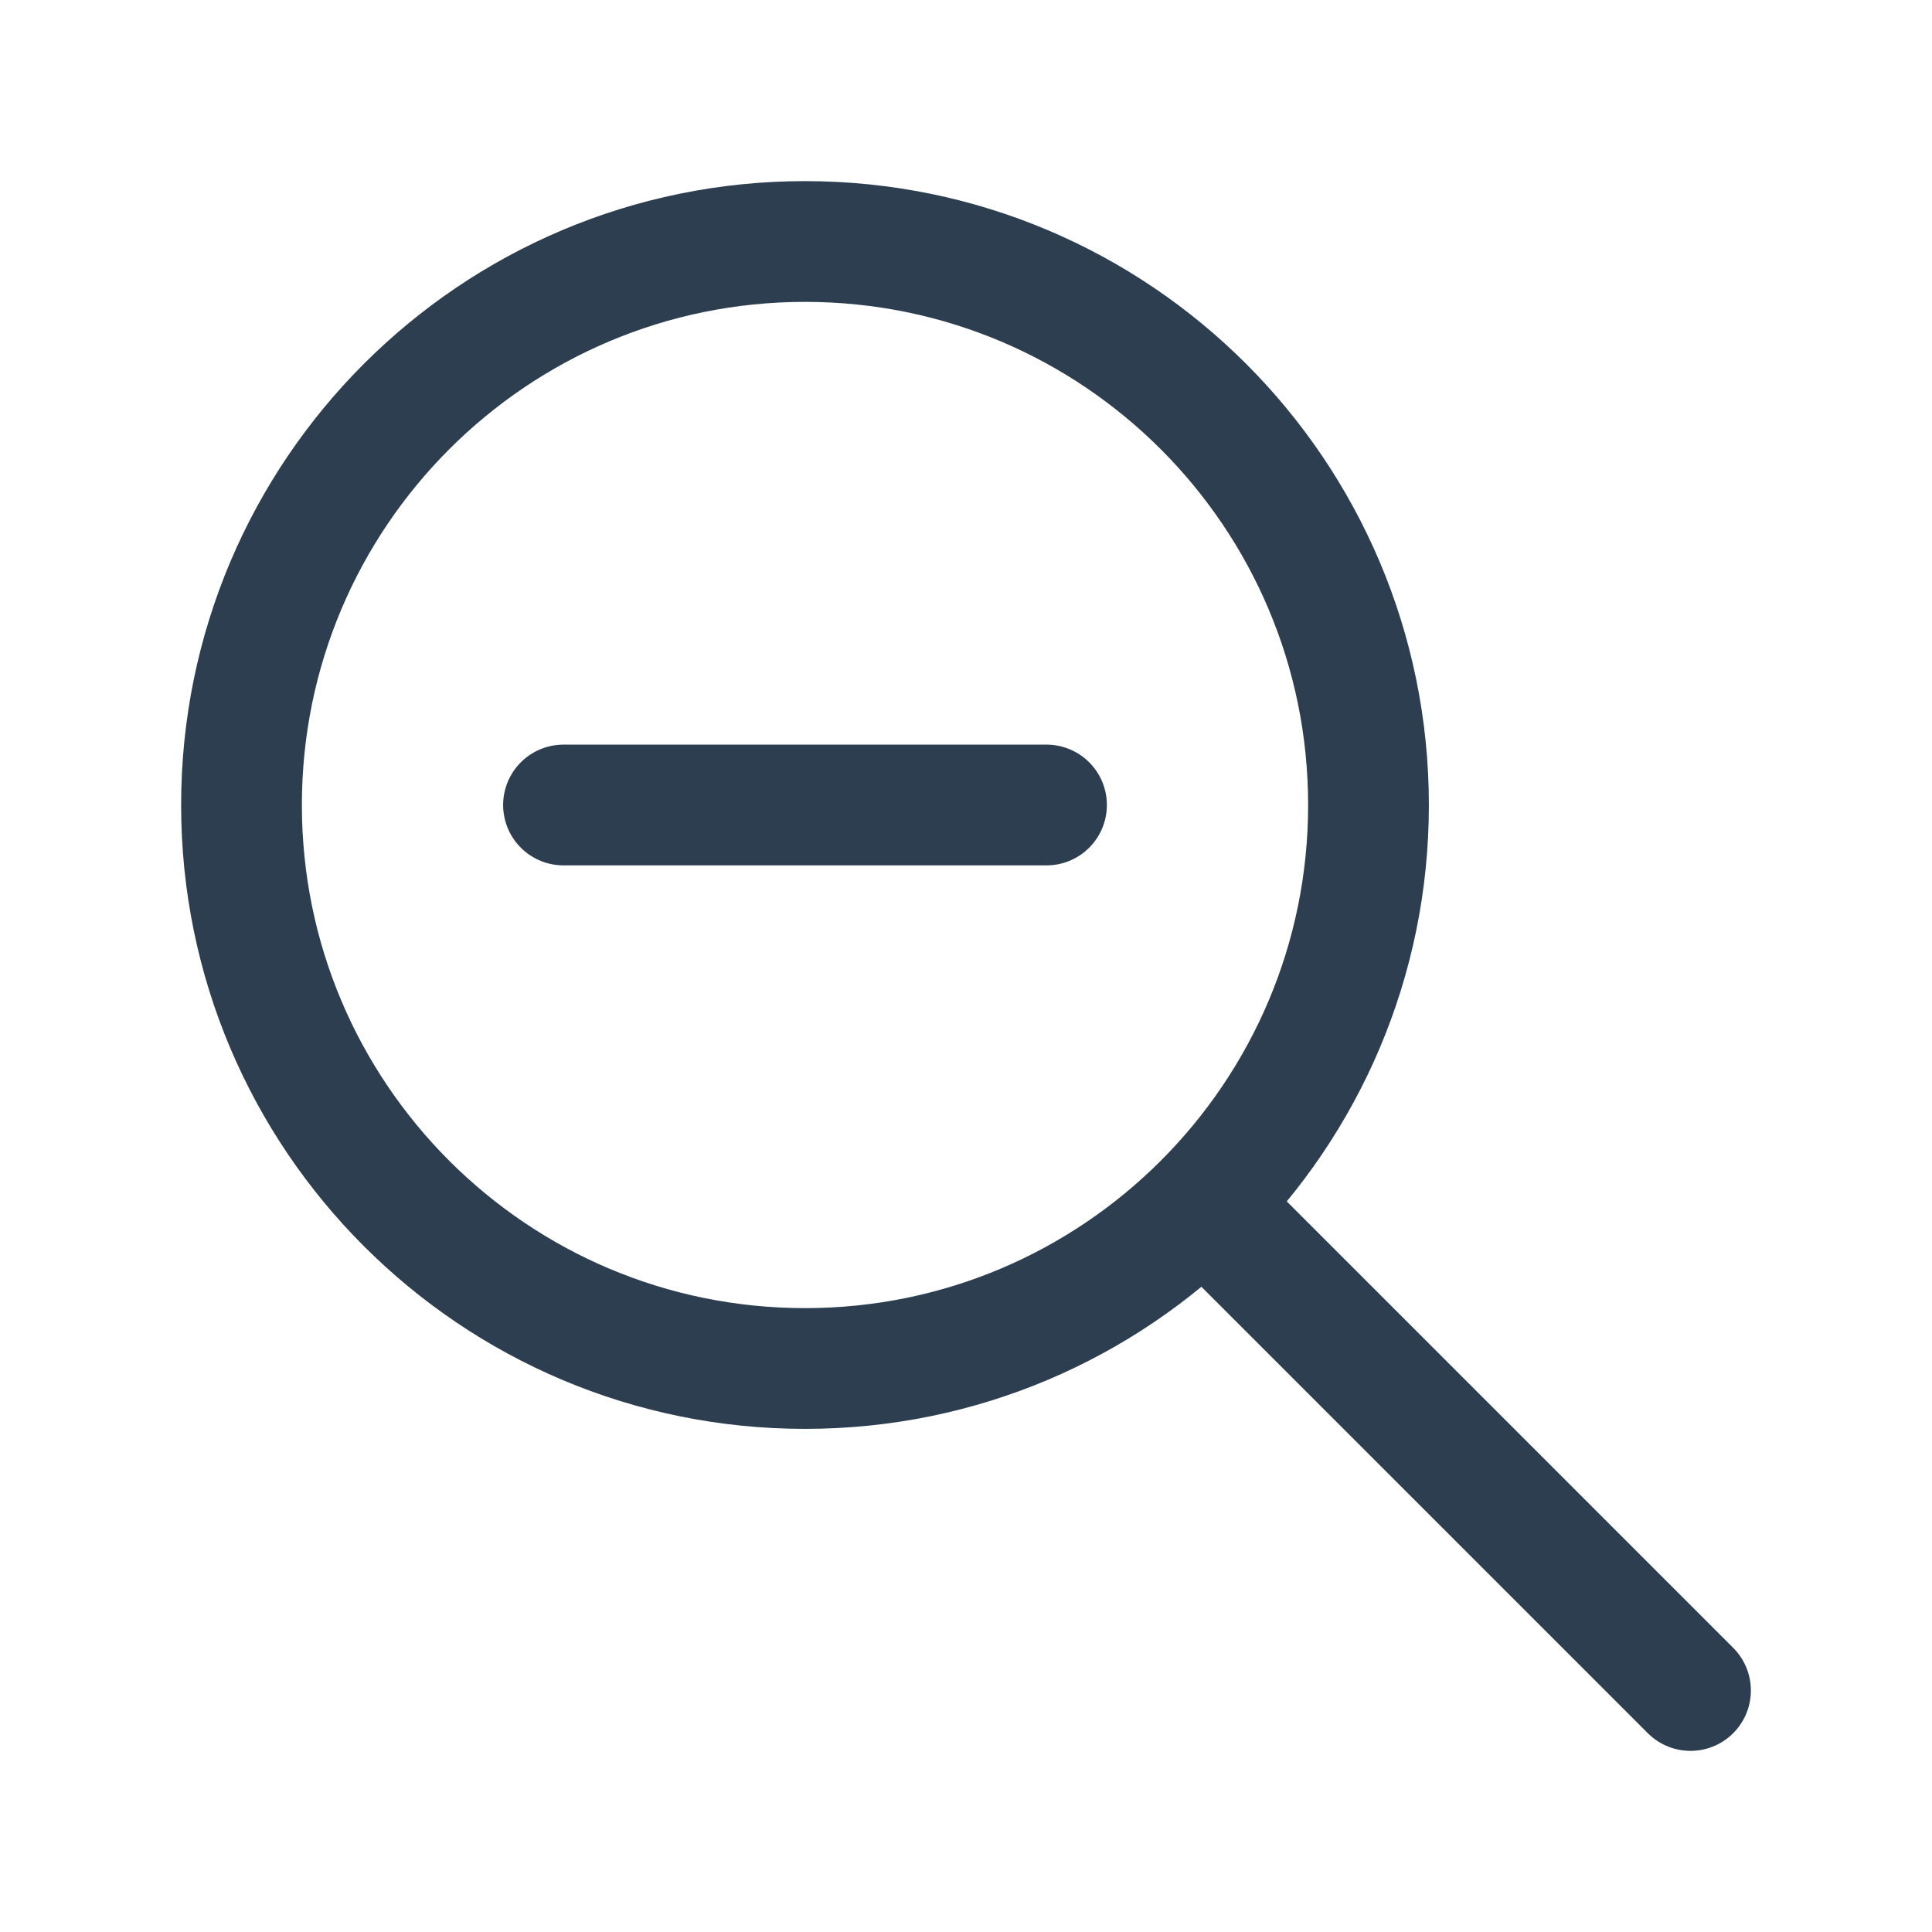
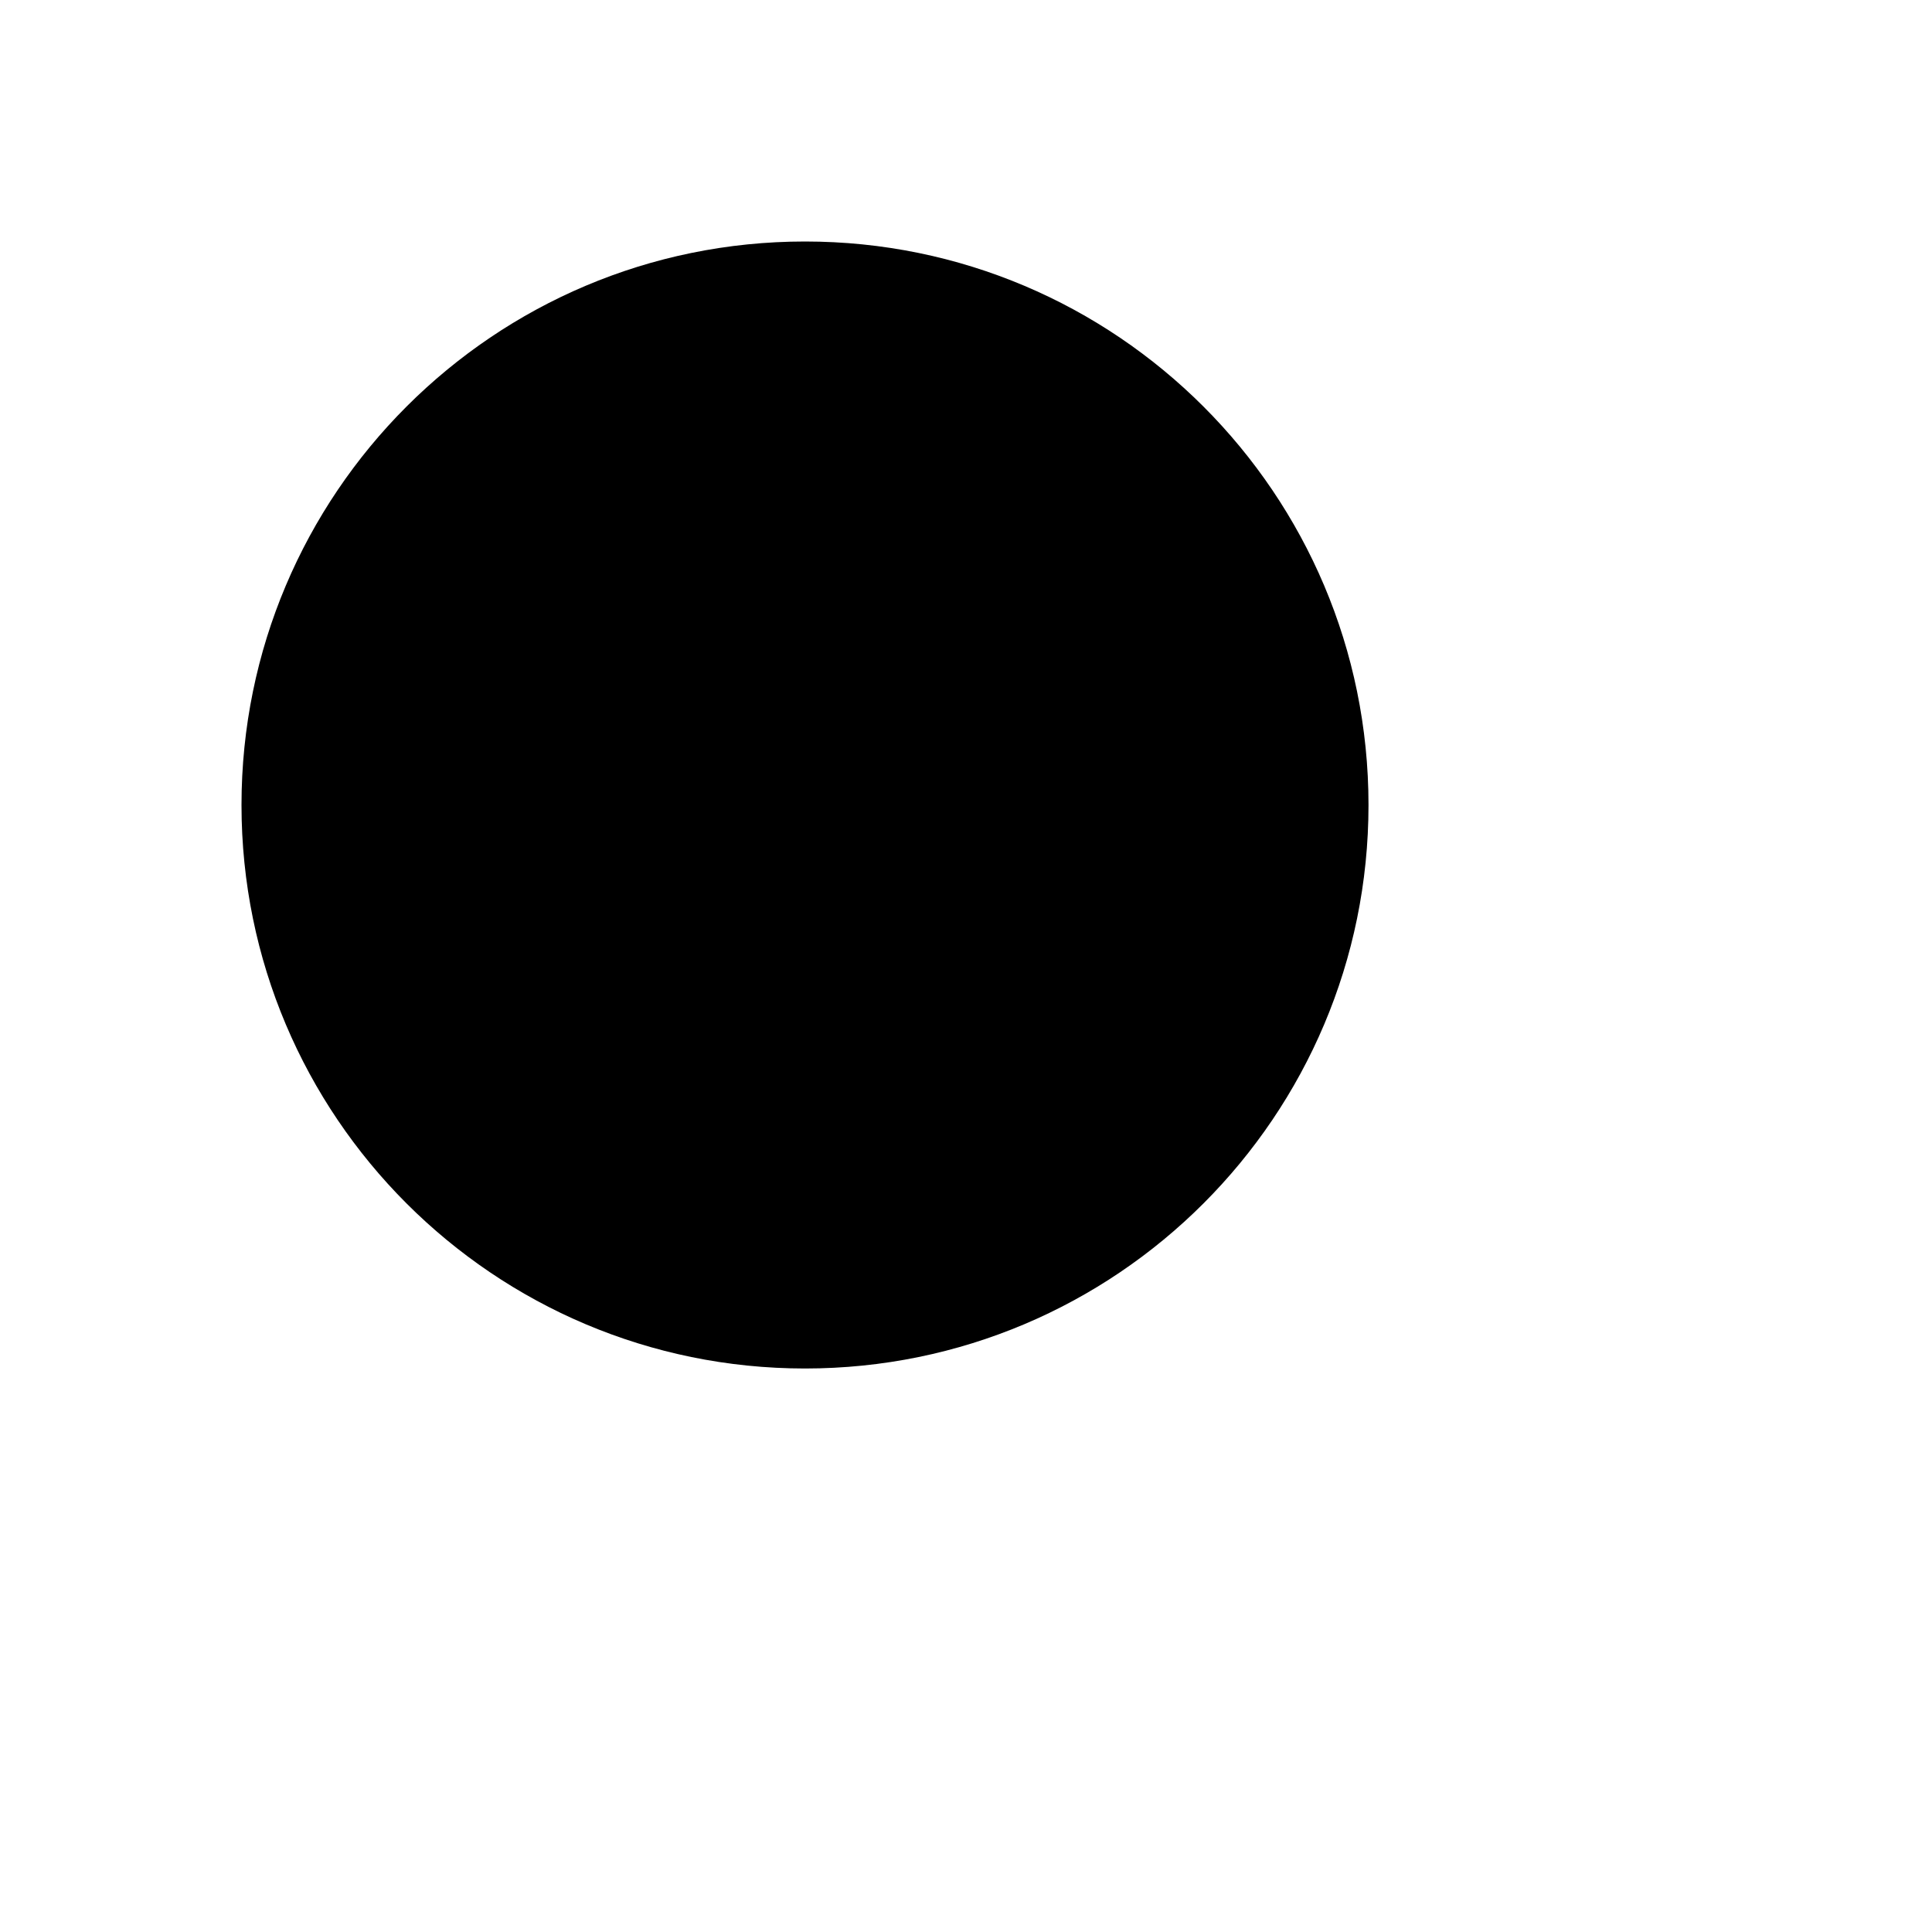
- <svg xmlns="http://www.w3.org/2000/svg" width="44" height="44" viewBox="0 0 24 24" stroke-width="1.5" stroke="#2c3e50" fill="none" stroke-linecap="round" stroke-linejoin="round">
+ <svg xmlns="http://www.w3.org/2000/svg" viewBox="0 0 24 24" stroke-width="1.5" stroke-linecap="round" stroke-linejoin="round">
  <path stroke="none" d="M0 0h24v24H0z" fill="none" />
  <circle cx="10" cy="10" r="7" />
-   <line x1="7" y1="10" x2="13" y2="10" />
  <line x1="21" y1="21" x2="15" y2="15" />
</svg>
